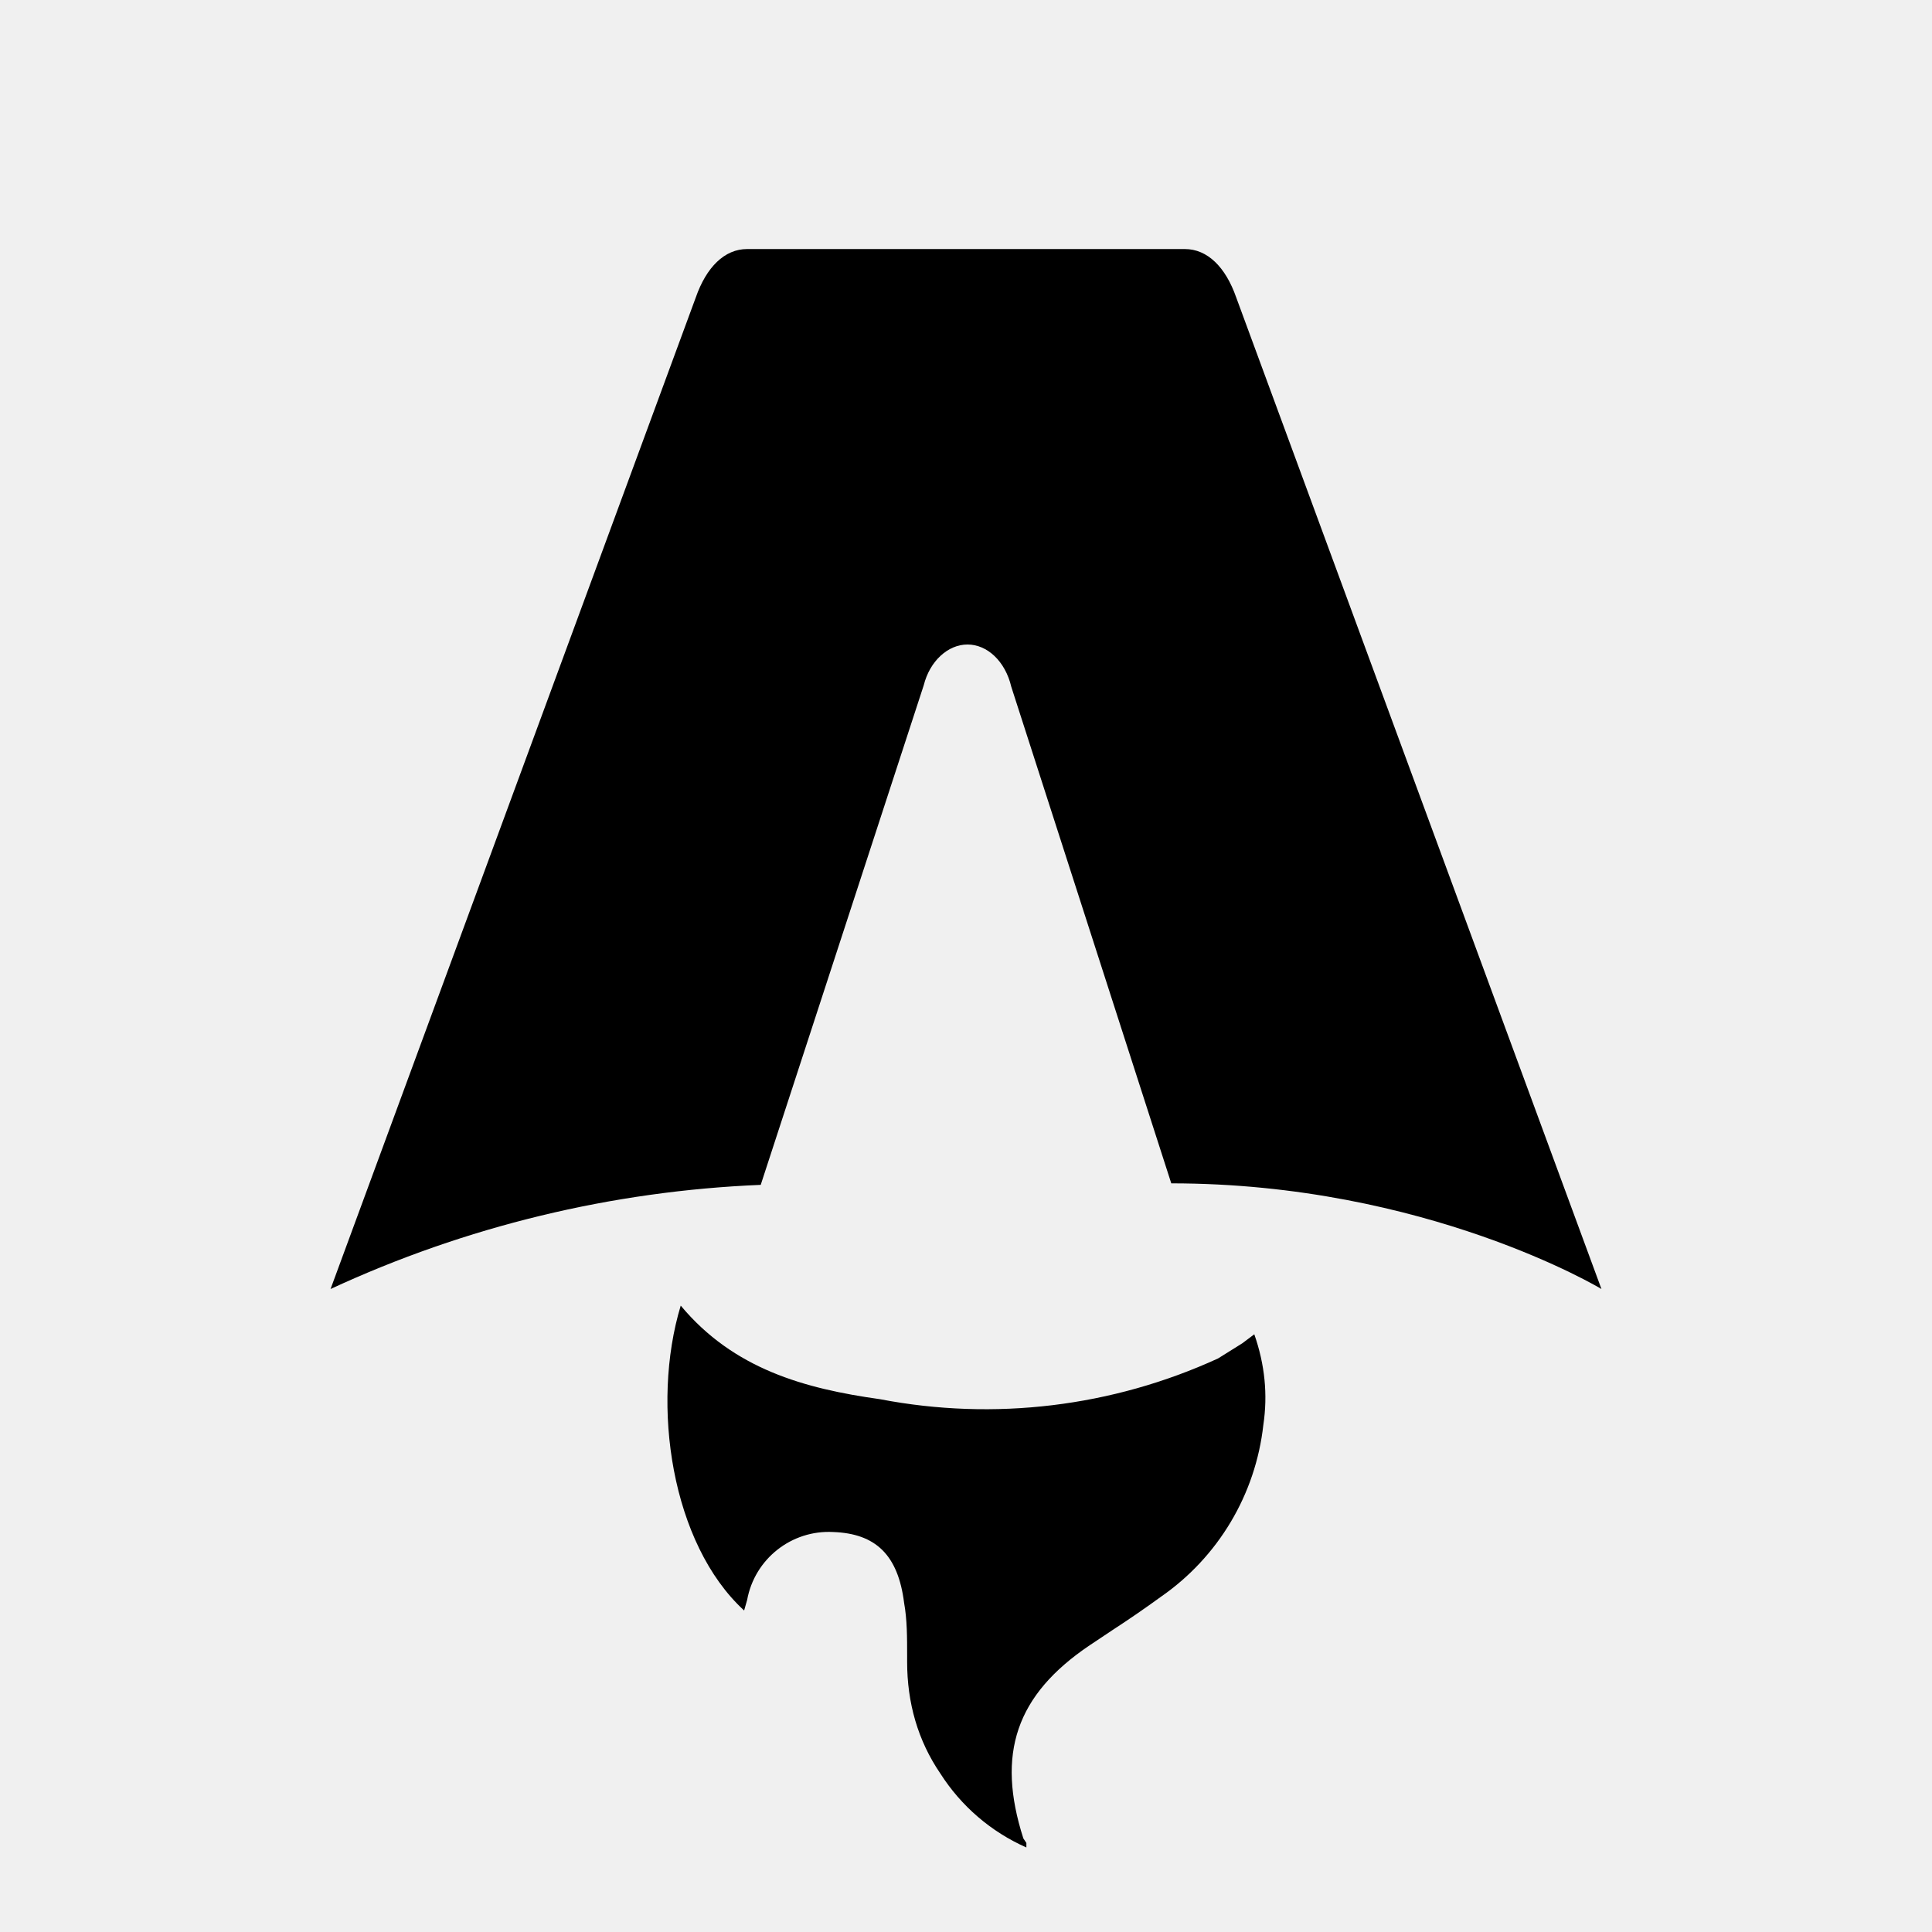
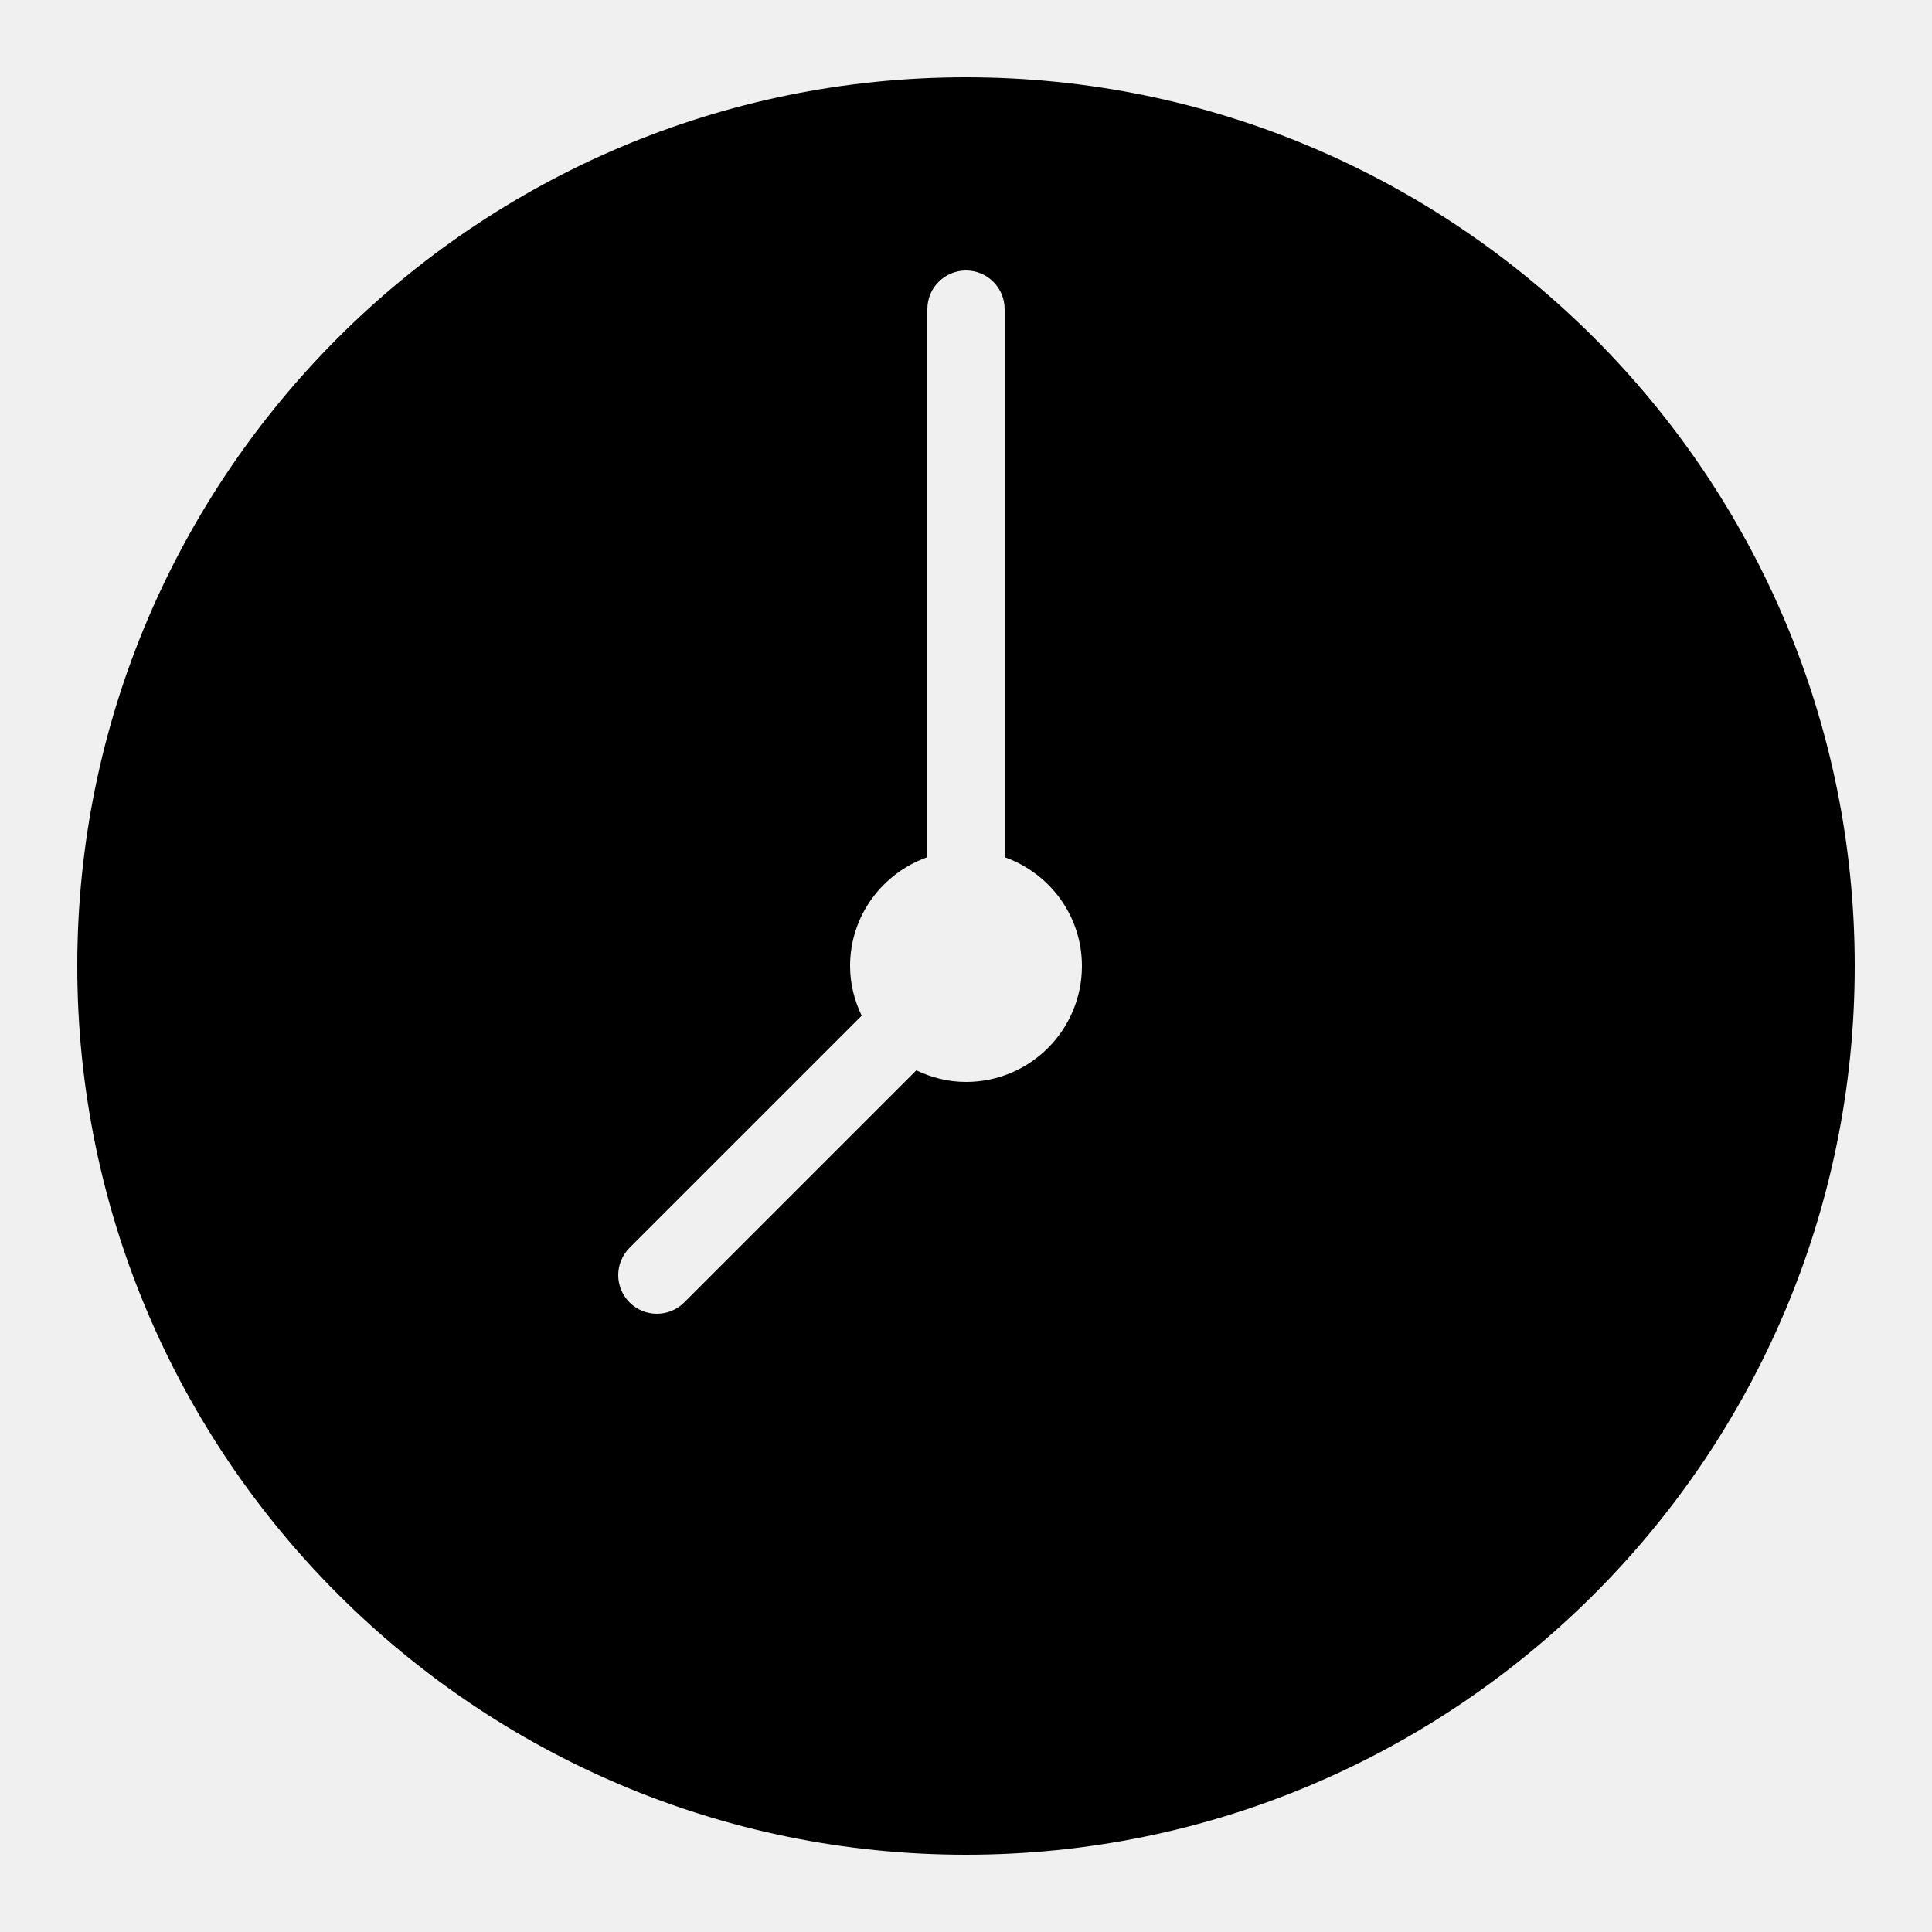
- <svg xmlns="http://www.w3.org/2000/svg" fill="none" viewBox="0 0 128 128">
-   <path d="M50.4 78.5a75.1 75.1 0 0 0-28.5 6.9l24.2-65.7c.7-2 1.9-3.2 3.4-3.2h29c1.5 0 2.7 1.2 3.4 3.2l24.2 65.7s-11.6-7-28.5-7L67 45.5c-.4-1.7-1.6-2.8-2.9-2.8-1.3 0-2.5 1.1-2.9 2.7L50.4 78.5Zm-1.1 28.2Zm-4.2-20.2c-2 6.6-.6 15.8 4.2 20.2a17.5 17.5 0 0 1 .2-.7 5.5 5.5 0 0 1 5.7-4.5c2.8.1 4.3 1.5 4.7 4.7.2 1.1.2 2.3.2 3.5v.4c0 2.7.7 5.2 2.2 7.4a13 13 0 0 0 5.7 4.9v-.3l-.2-.3c-1.8-5.6-.5-9.5 4.4-12.8l1.5-1a73 73 0 0 0 3.2-2.2 16 16 0 0 0 6.8-11.4c.3-2 .1-4-.6-6l-.8.6-1.6 1a37 37 0 0 1-22.4 2.7c-5-.7-9.7-2-13.2-6.2Z" />
+ <svg xmlns="http://www.w3.org/2000/svg" x="0px" y="0px" width="100" height="100" viewBox="0 0 50 50">
+   <path d="M25,2C12.317,2,2,12.317,2,25s10.317,23,23,23s23-10.317,23-23S37.683,2,25,2z M25,28c-0.462,0-0.895-0.113-1.286-0.3 l-6.007,6.007C17.512,33.902,17.256,34,17,34s-0.512-0.098-0.707-0.293c-0.391-0.391-0.391-1.023,0-1.414l6.007-6.007 C22.113,25.895,22,25.462,22,25c0-1.304,0.837-2.403,2-2.816V8c0-0.553,0.447-1,1-1s1,0.447,1,1v14.184c1.163,0.413,2,1.512,2,2.816 C28,26.657,26.657,28,25,28z" />
  <style>
        path { fill: #000; }
        @media (prefers-color-scheme: dark) {
            path { fill: #FFF; }
        }
    </style>
</svg>
